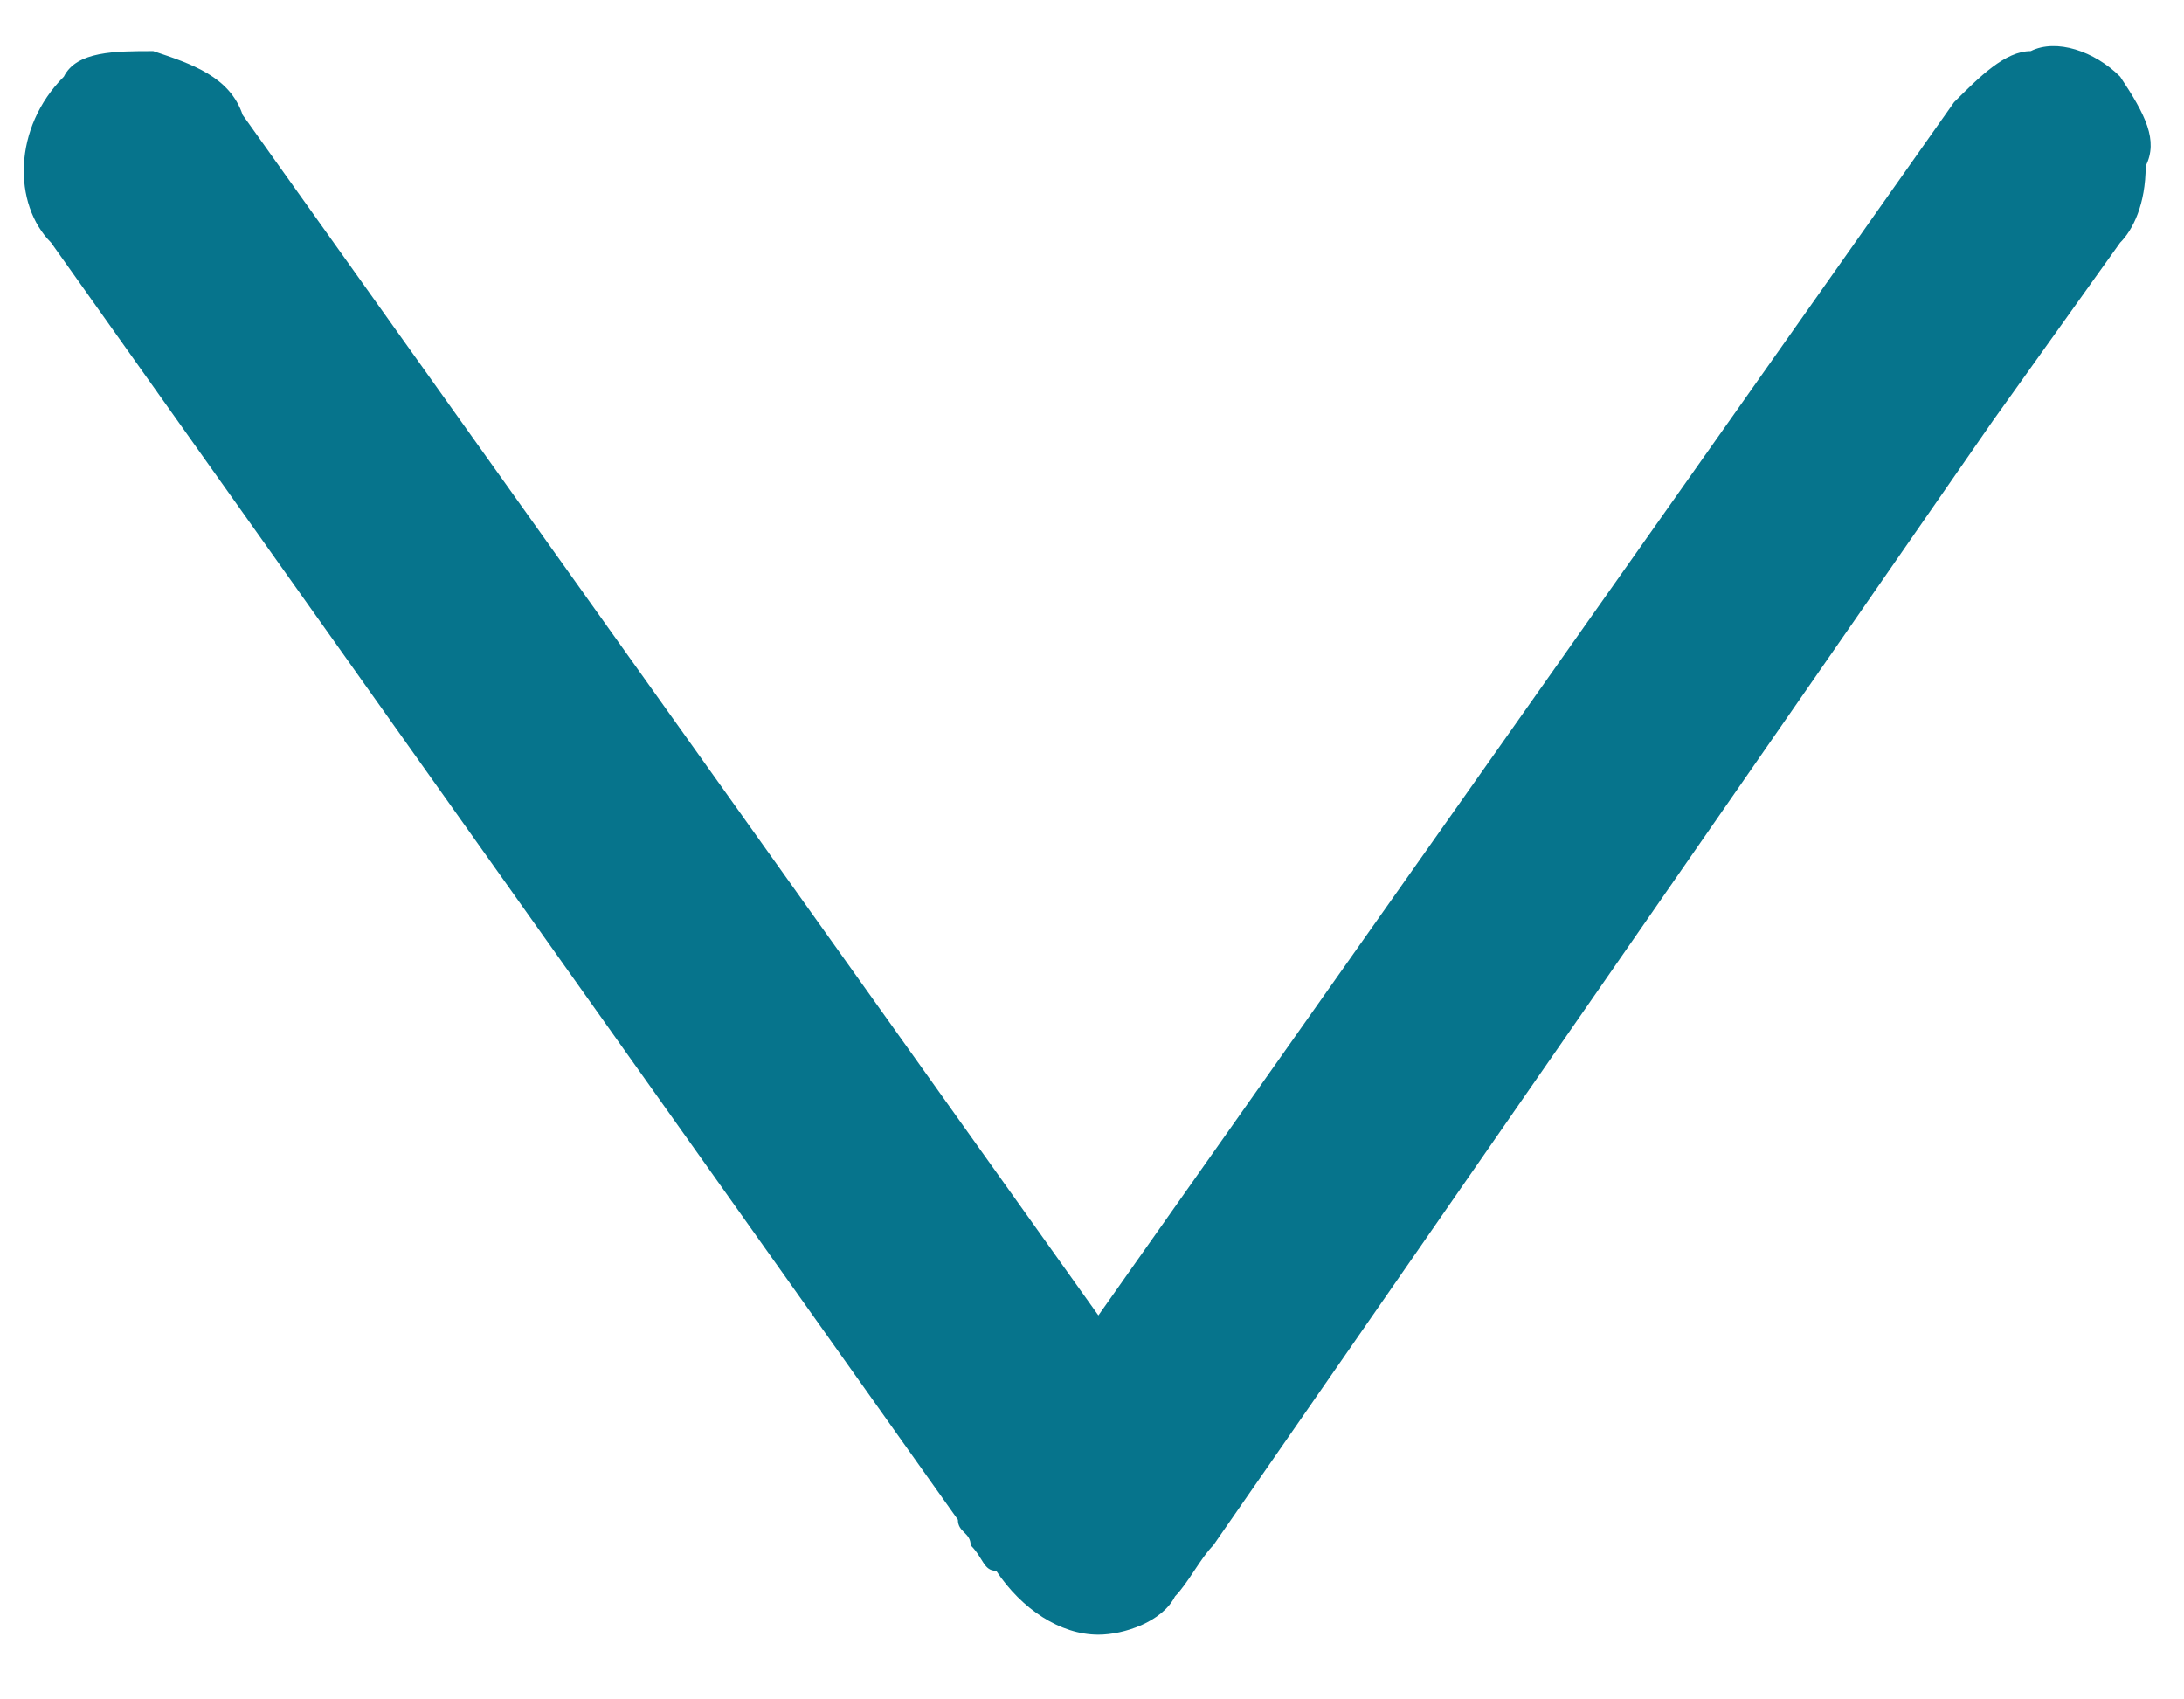
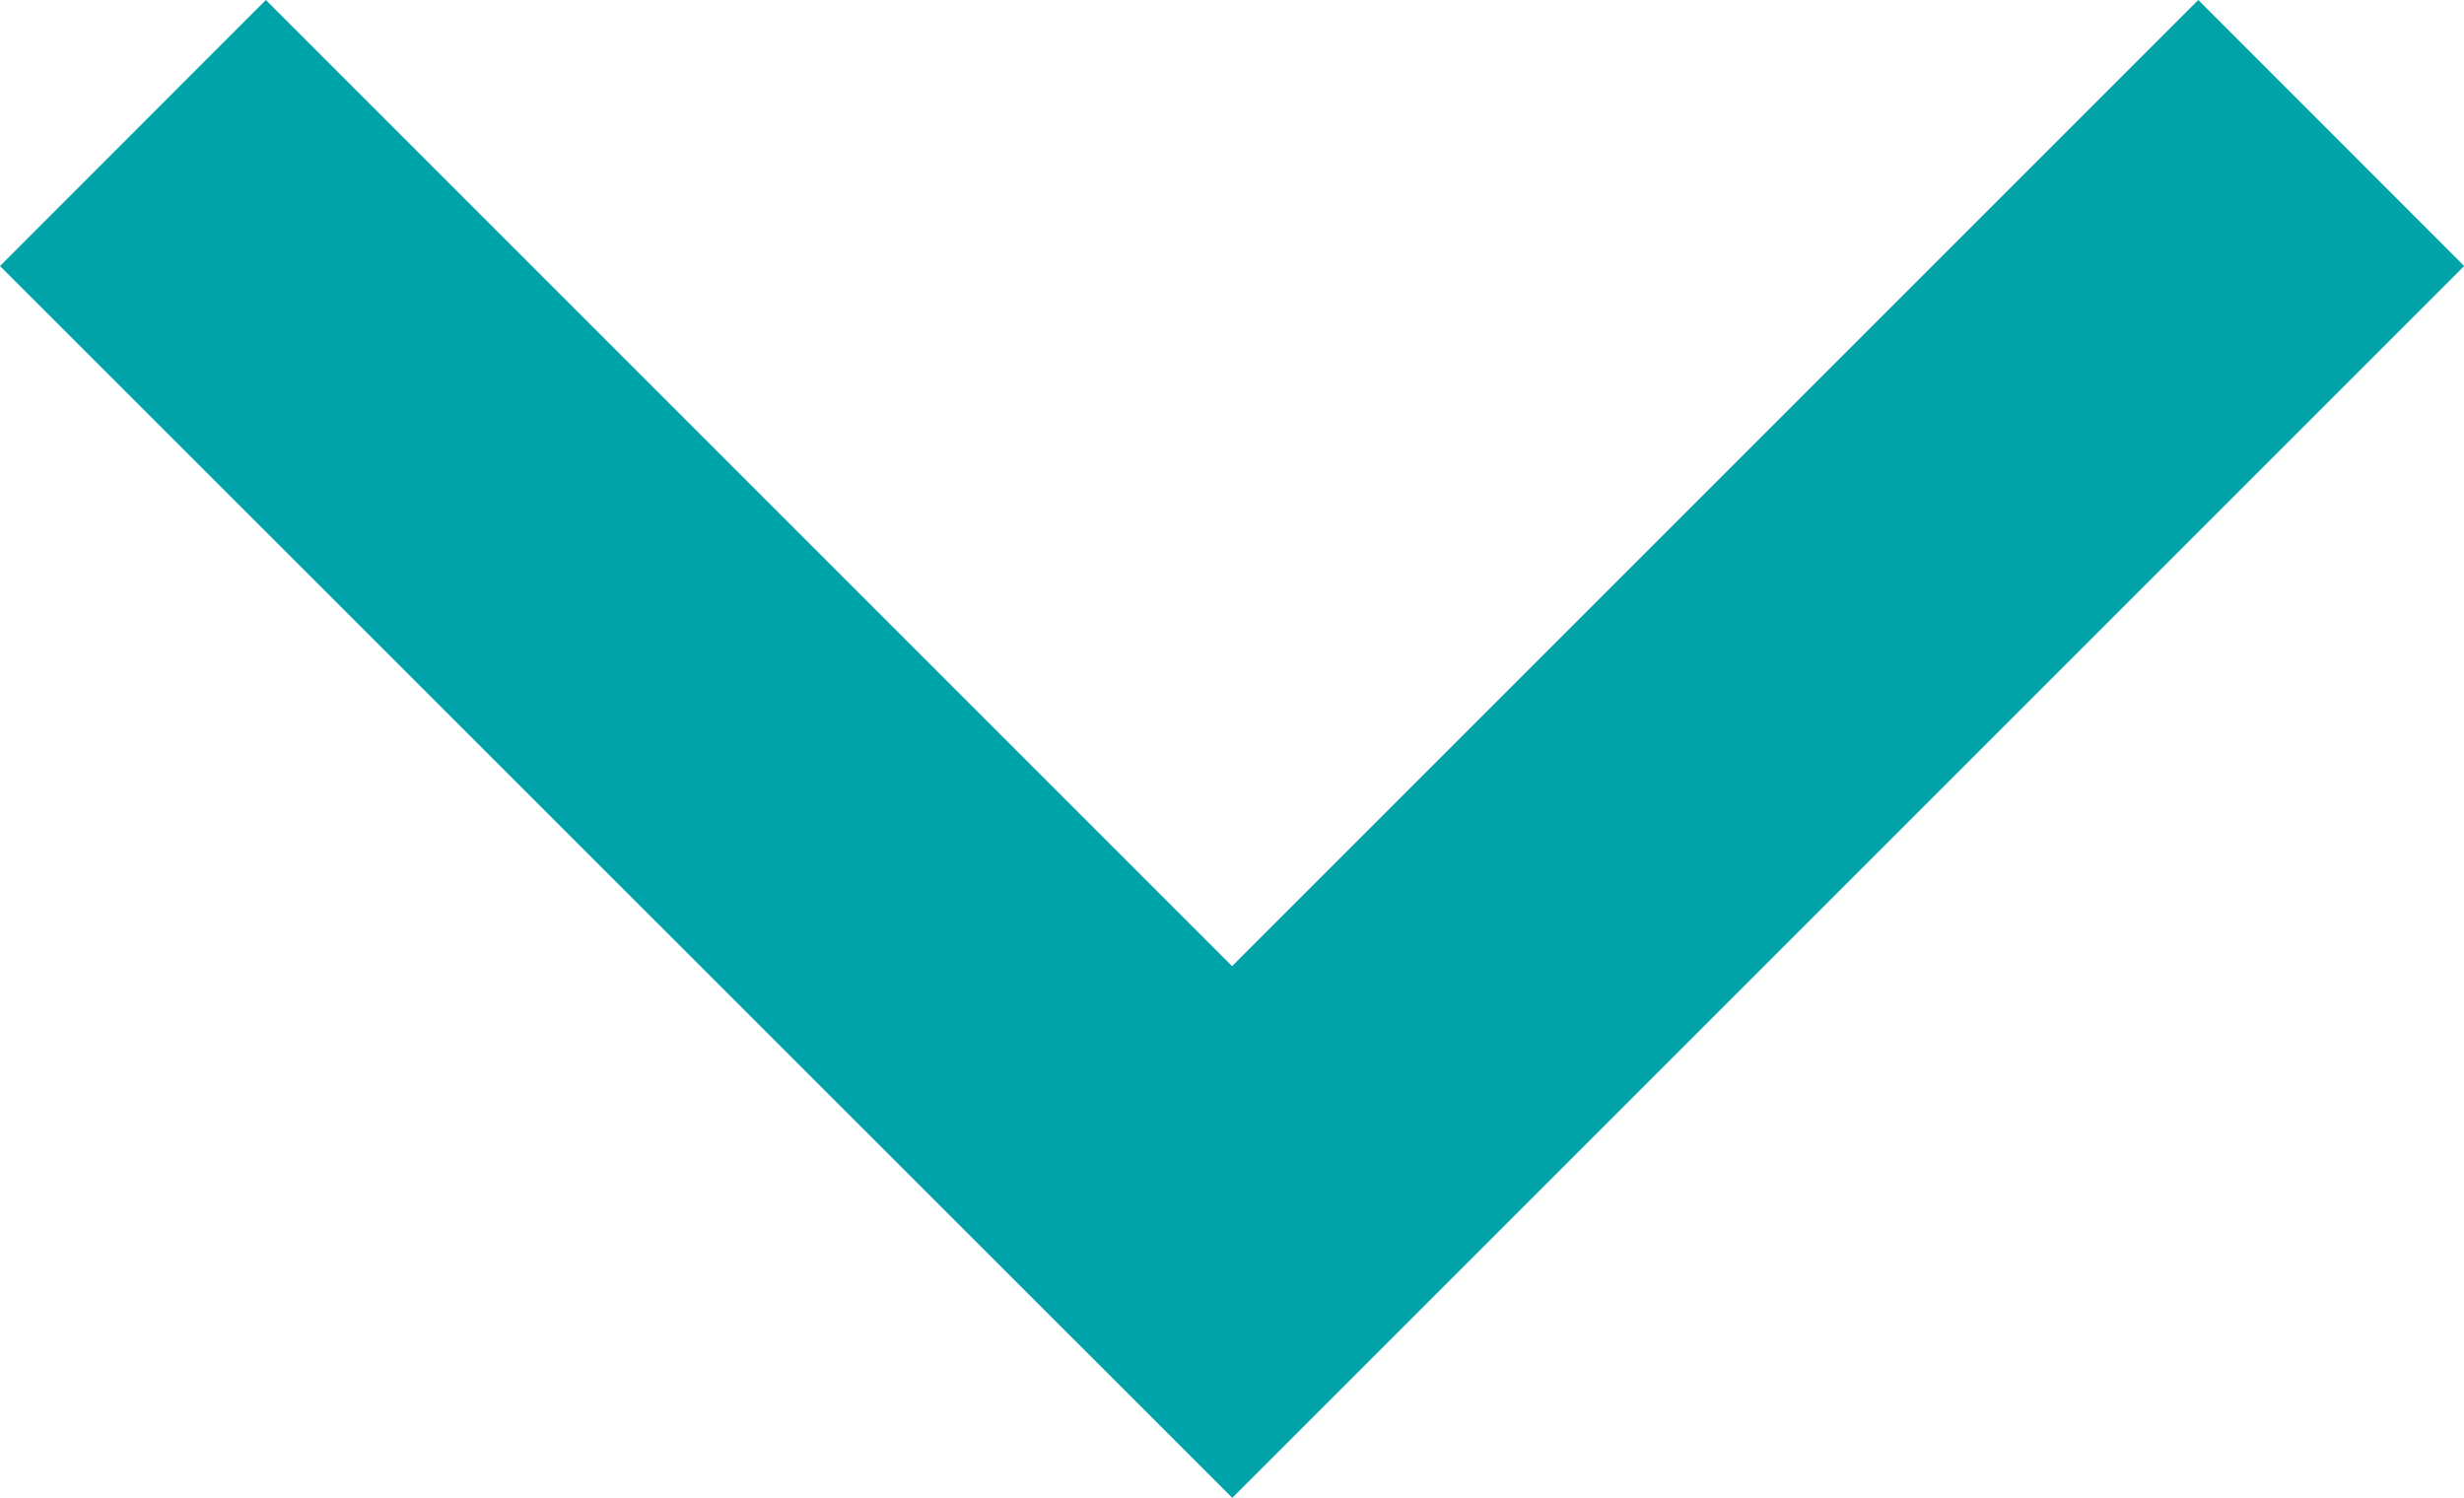
- <svg xmlns="http://www.w3.org/2000/svg" version="1.1" id="Capa_1" x="0px" y="0px" viewBox="0 0 17.1 13.3" style="enable-background:new 0 0 17.1 13.3;" xml:space="preserve">
-   <style type="text/css">
- 	.st0{fill:#06748C;}
- </style>
-   <path class="st0" d="M16.6,0.6c-0.2-0.2-0.5-0.3-0.7-0.2c-0.2,0-0.4,0.2-0.6,0.4l-6.7,9.5L1.9,0.9C1.8,0.6,1.5,0.5,1.2,0.4  c-0.3,0-0.6,0-0.7,0.2C0.1,1,0.1,1.6,0.4,1.9l7.1,10c0,0.1,0.1,0.1,0.1,0.2c0.1,0.1,0.1,0.2,0.2,0.2c0.2,0.3,0.5,0.5,0.8,0.5  c0,0,0,0,0,0c0.2,0,0.5-0.1,0.6-0.3c0.1-0.1,0.2-0.3,0.3-0.4l6.1-8.8l1-1.4c0.1-0.1,0.2-0.3,0.2-0.6C16.9,1.1,16.8,0.9,16.6,0.6z" />
+ <svg xmlns="http://www.w3.org/2000/svg" width="12.715" height="7.73" viewBox="0 0 12.715 7.73">
+   <path id="Trazado_13699" data-name="Trazado 13699" d="M-23112.756-2167.686l-1.373-1.372,4.986-4.986-4.986-4.986,1.373-1.372,6.357,6.357Z" transform="translate(-2167.686 23114.129) rotate(90)" fill="#00a3a8" />
</svg>
